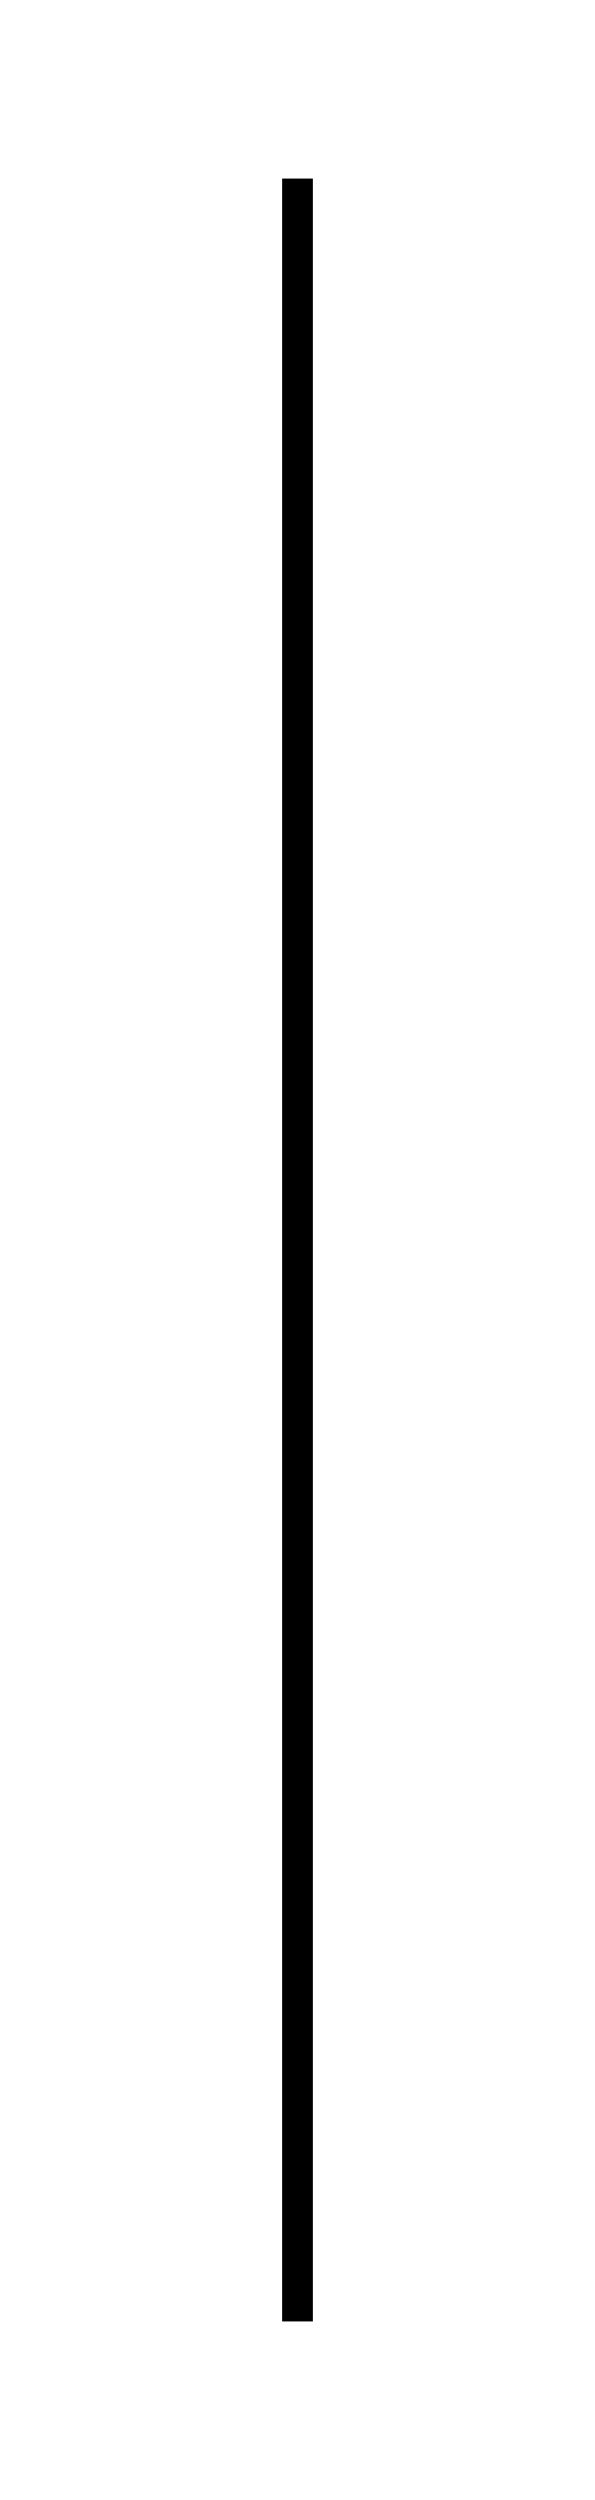
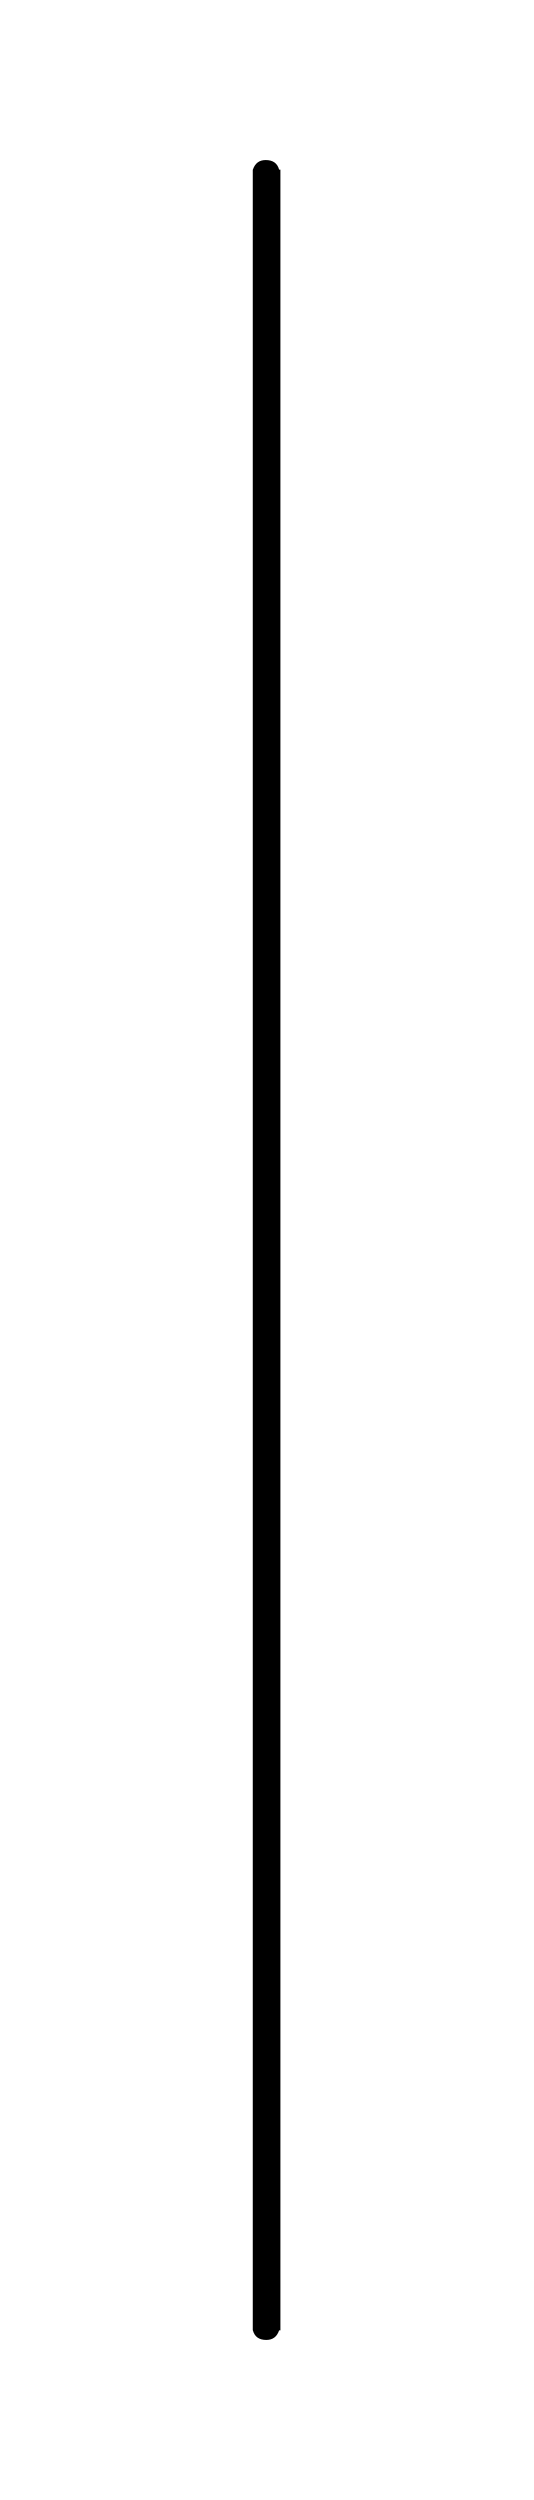
- <svg xmlns="http://www.w3.org/2000/svg" viewBox="0 0 33.32 140" width="33.32" height="140">
-   <path d="M15.8 10 L17.52 10 L17.52 130 L15.8 130 Z" fill="rgba(0,0,0,1)" fill-rule="nonzero" stroke="none" />
+ <svg xmlns="http://www.w3.org/2000/svg" viewBox="0 0 33.32 156.202" width="33.32" height="156.202">
+   <path d="M15.8 10.6 L15.8 34 L15.8 122.202 L15.8 145.602 C15.907 146.002 16.187 146.202 16.64 146.202 C17.04 146.202 17.307 146.002 17.44 145.602 L17.44 122.202 L17.44 34 L17.44 10.6 C17.333 10.2 17.053 10 16.6 10 C16.2 10 15.933 10.2 15.8 10.6 Z" fill="rgba(0,0,0,1)" fill-rule="nonzero" stroke="none" />
+   <path d="M17.52 10.6 L15.8 10.6 L15.8 34 L15.8 122.202 L15.8 145.602 L17.52 145.602 Z" fill="rgba(0,0,0,1)" fill-rule="nonzero" stroke="none" />
</svg>
